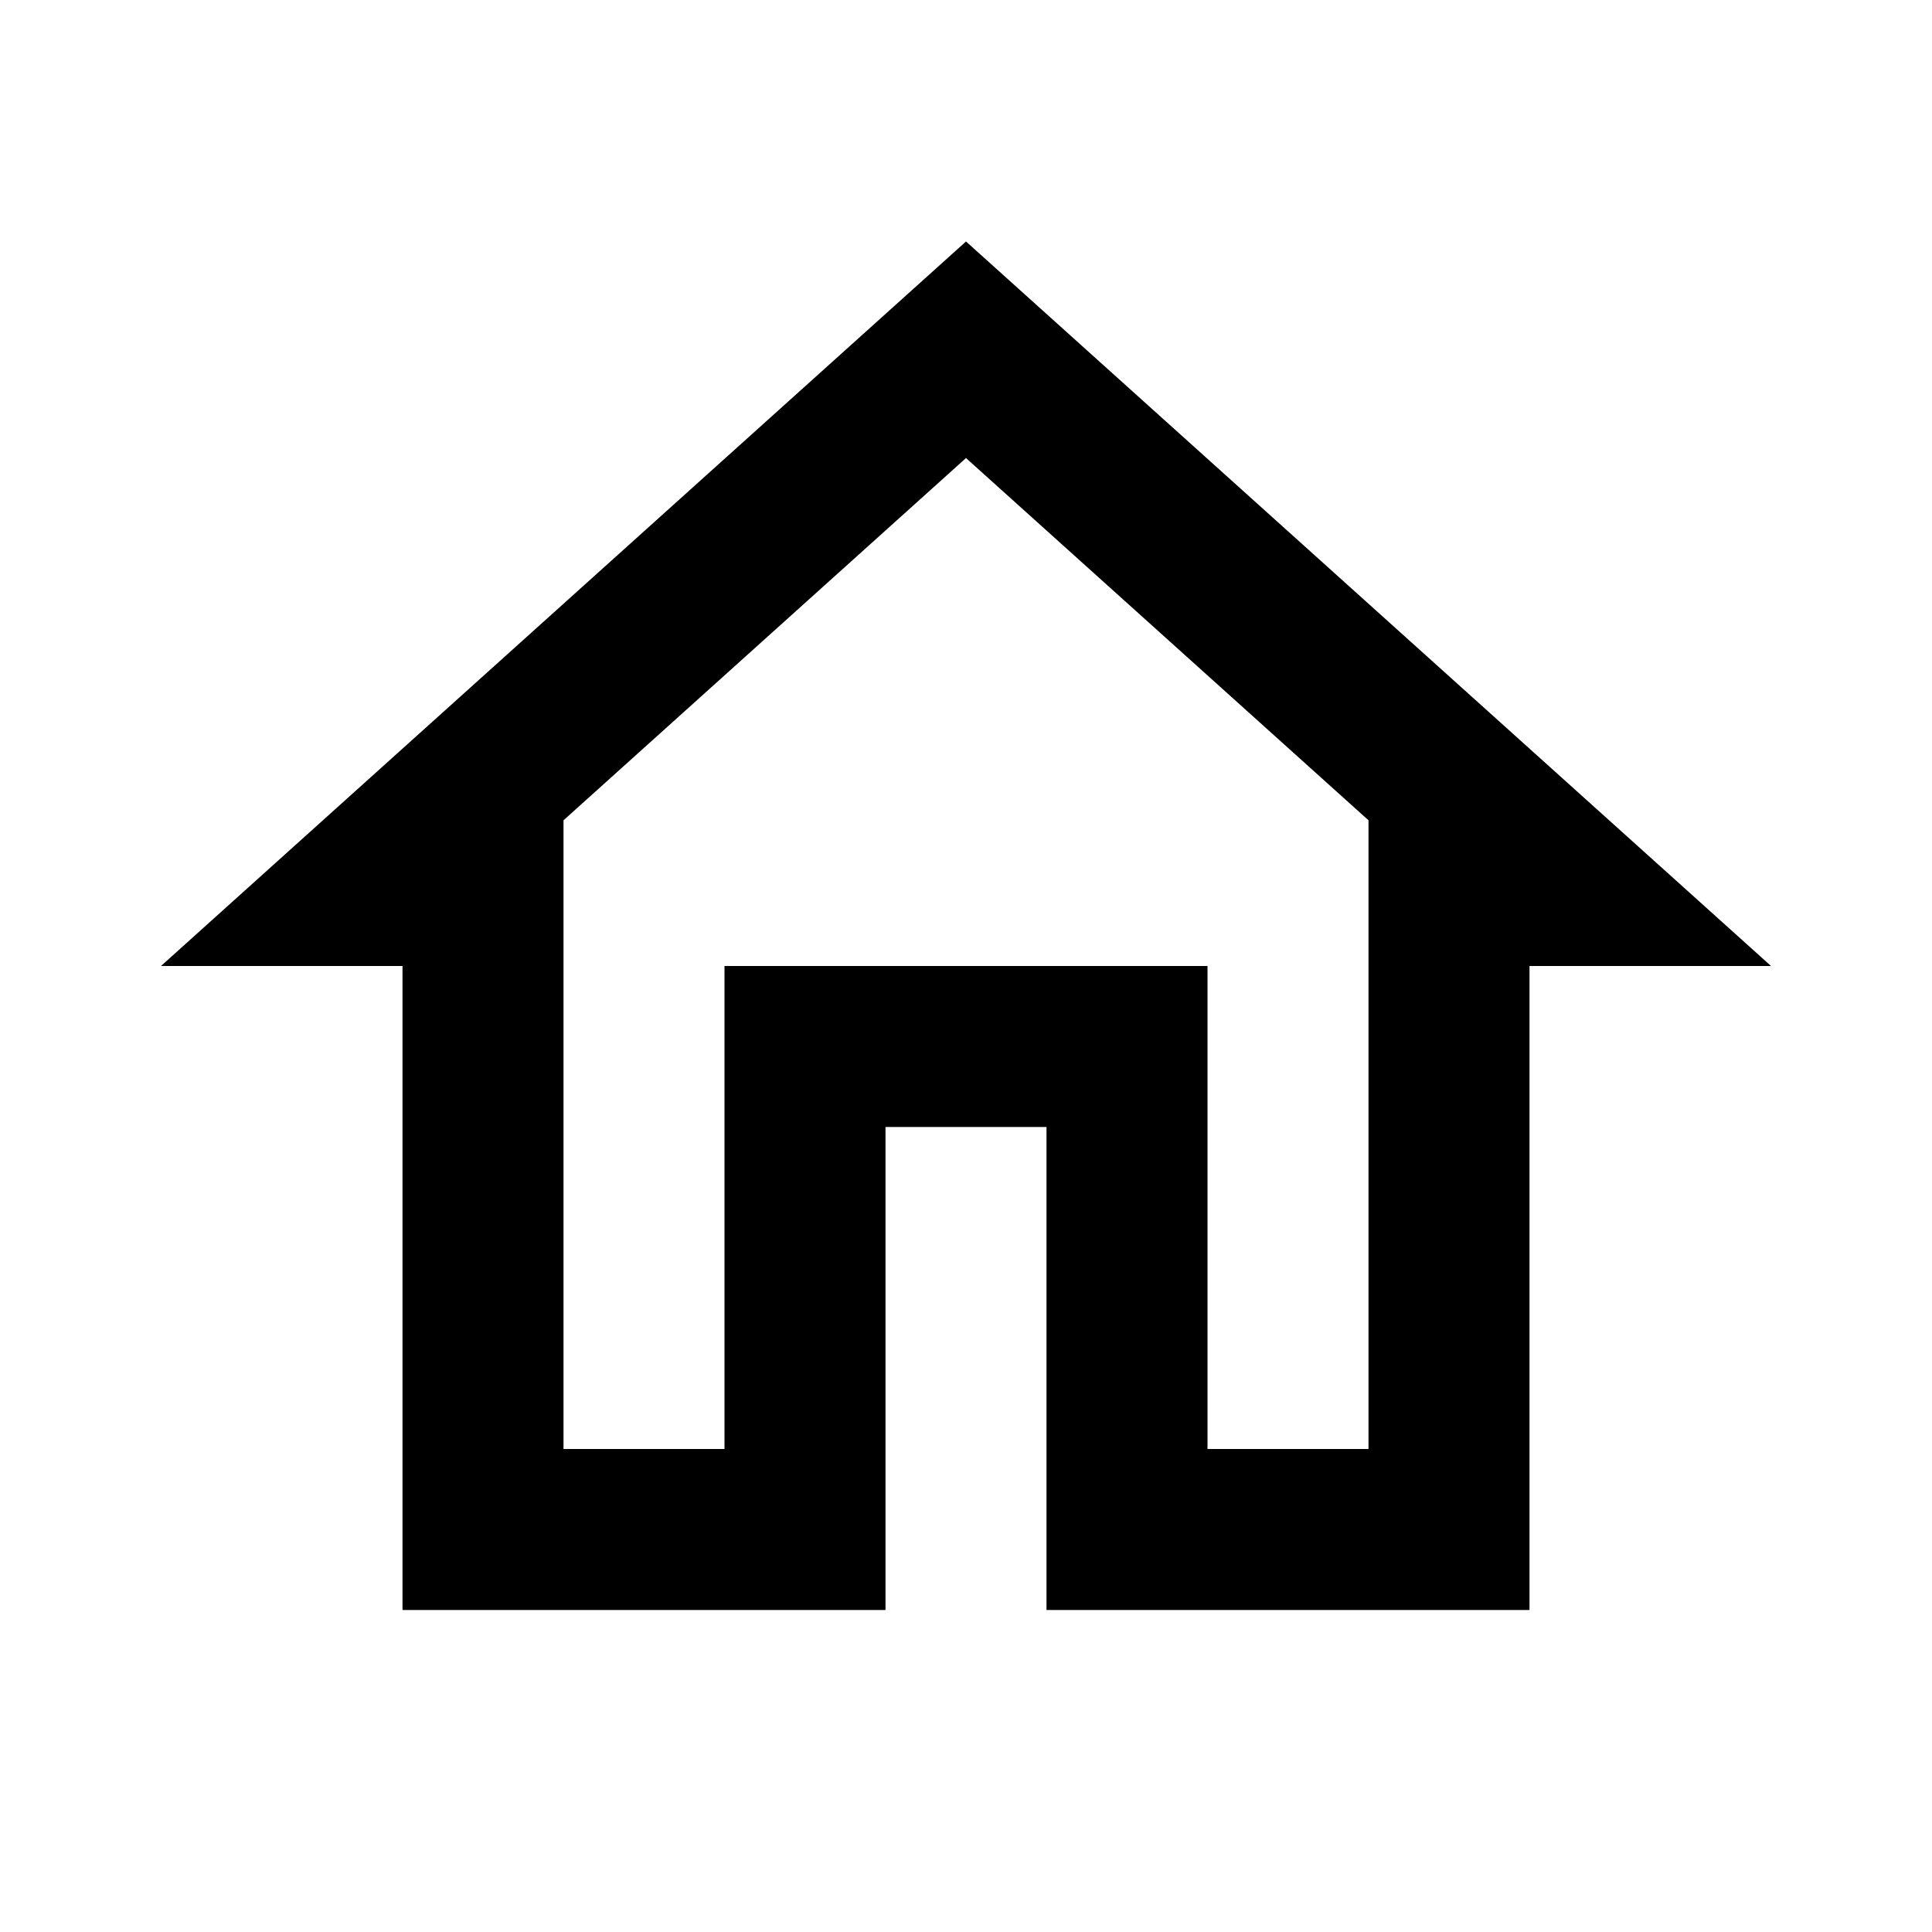
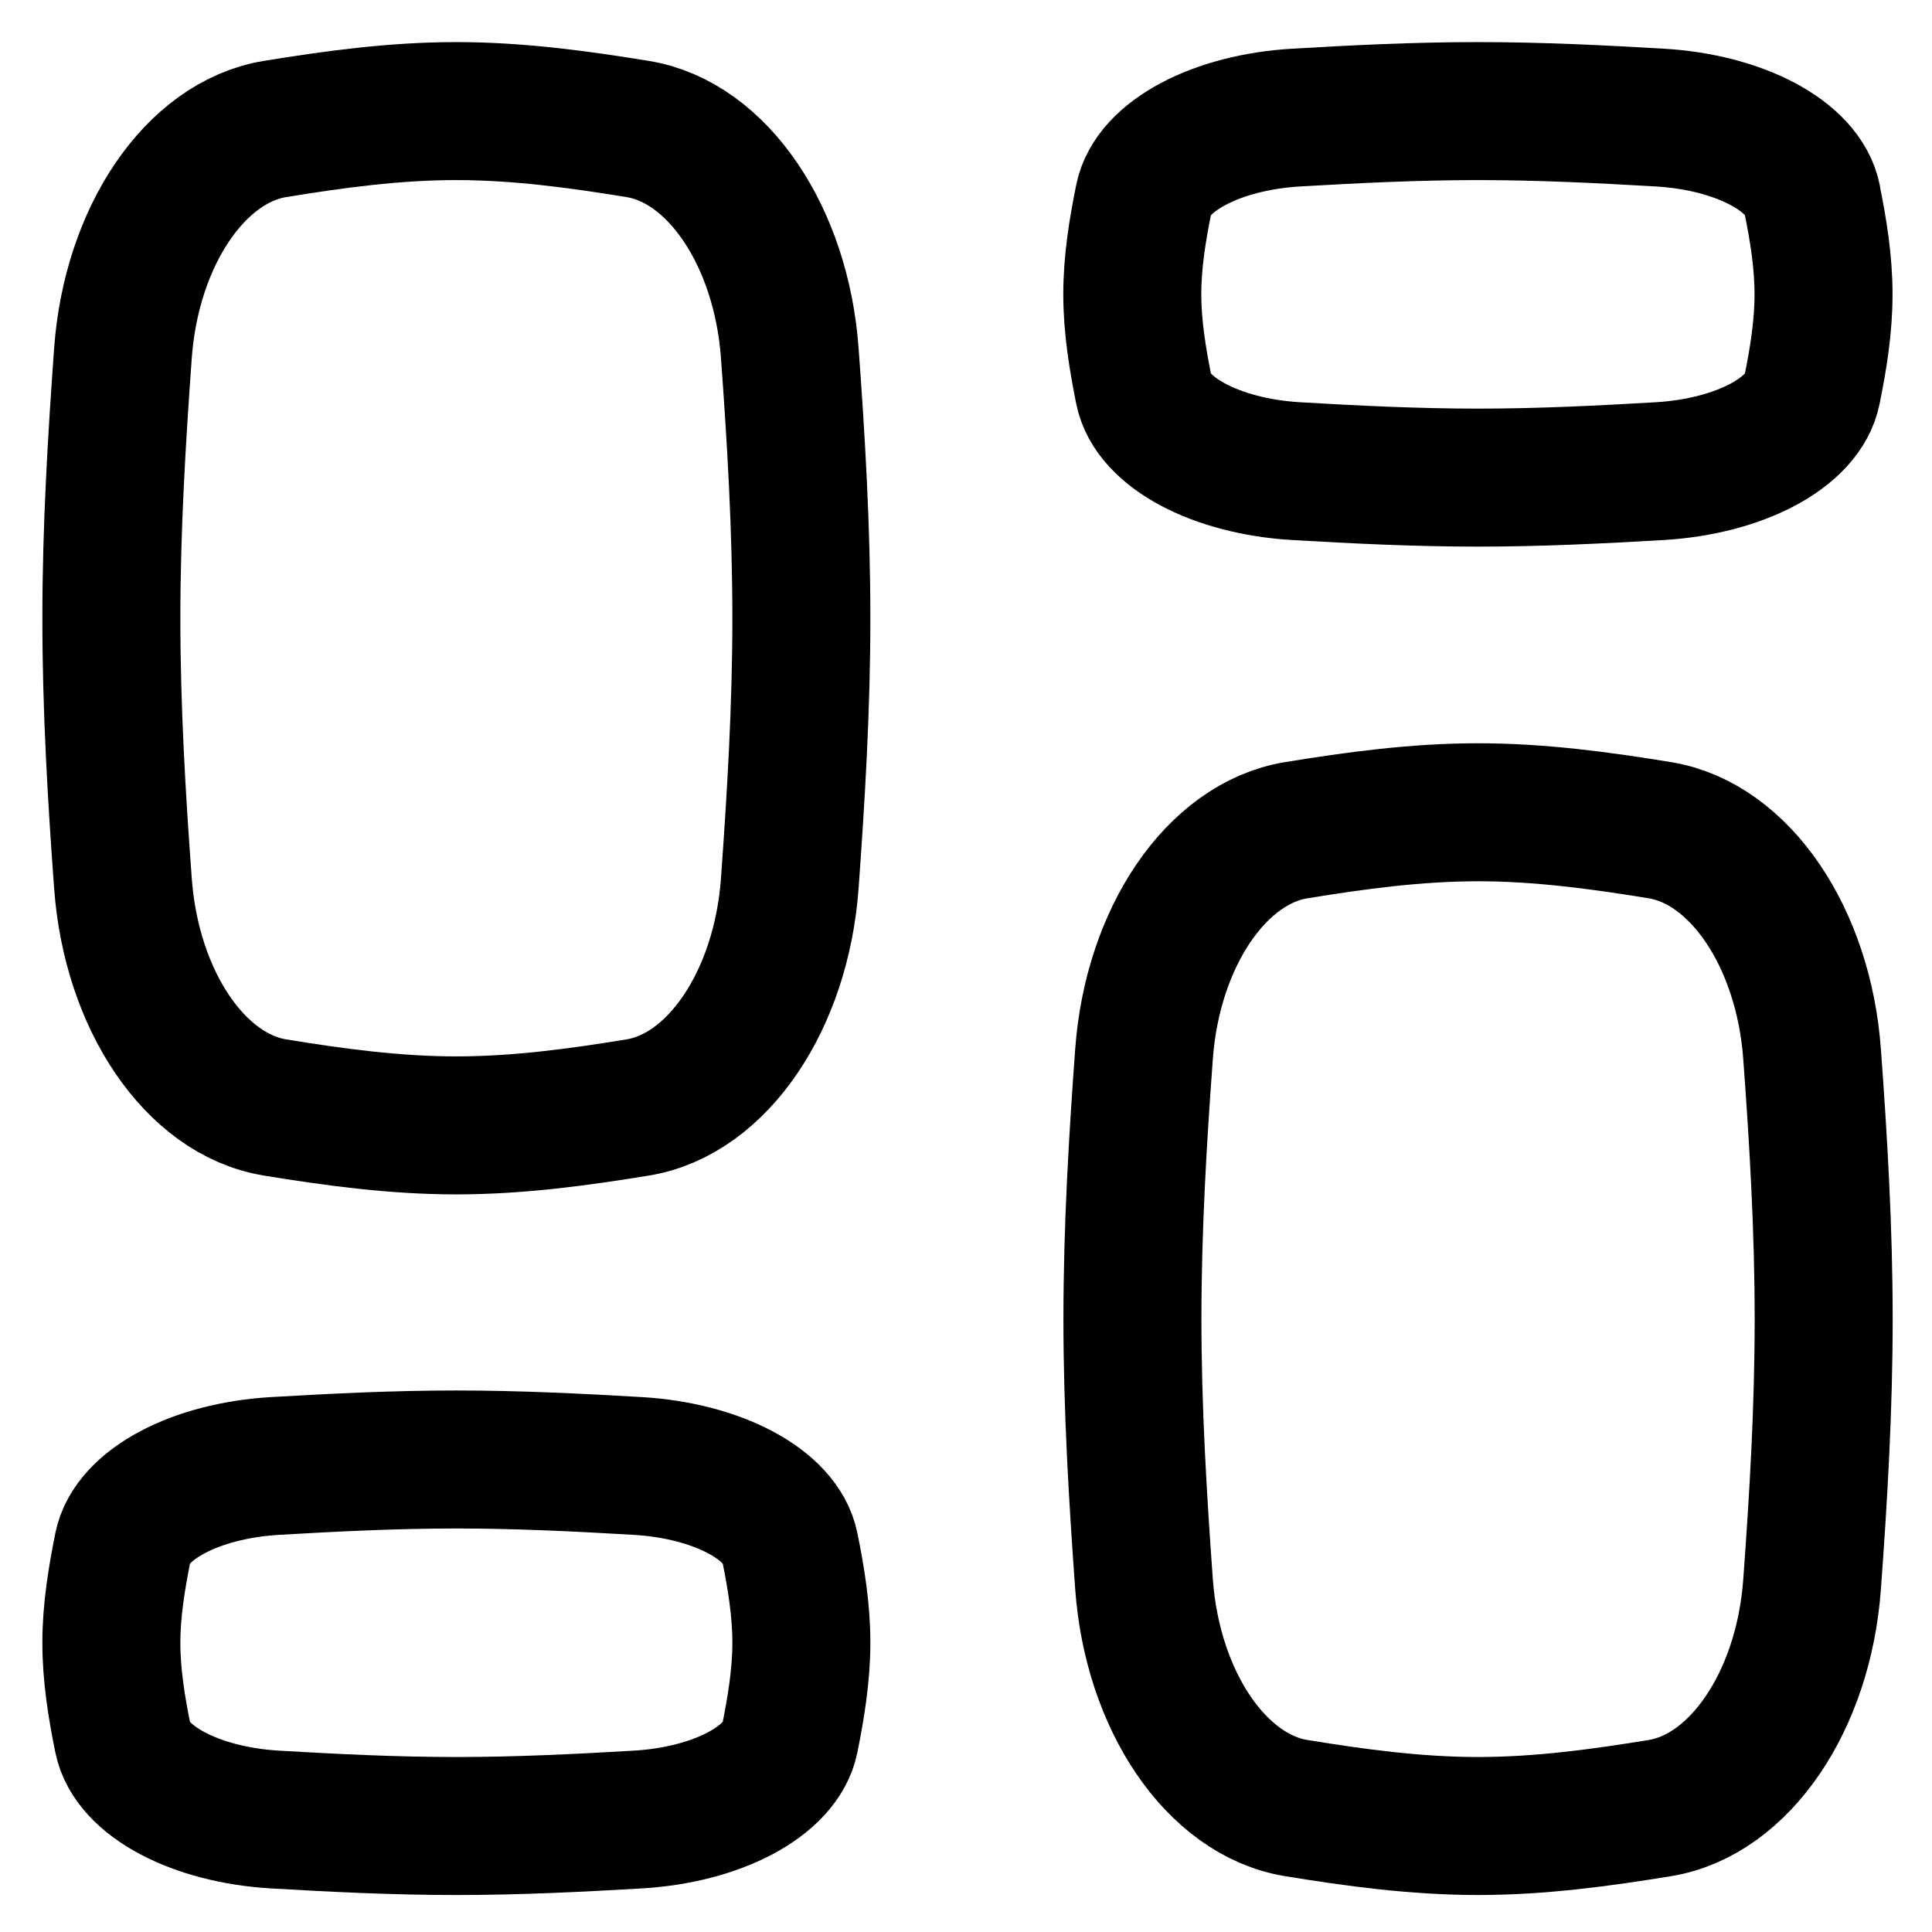
- <svg xmlns="http://www.w3.org/2000/svg" width="24" height="24" viewBox="0 0 24 24" fill="none">
-   <path d="M12 5.69l5 4.5V18h-2v-6H9v6H7v-7.81l5-4.5zM12 3L2 12h3v8h6v-6h2v6h6v-8h3L12 3z" fill="currentColor" />
+ <svg xmlns="http://www.w3.org/2000/svg" fill="none" viewBox="0 0 14 14" id="Dashboard-3--Streamline-Flex" height="14" width="14">
+   <g id="dashboard-3--app-application-dashboard-home-layout-vertical">
+     <path id="Intersect" stroke="#000000" stroke-linecap="round" stroke-linejoin="round" d="M0.891 6.402c0.062 0.847 0.525 1.529 1.101 1.623 0.428 0.07 0.867 0.13 1.315 0.13 0.448 0 0.887 -0.06 1.315 -0.13 0.576 -0.094 1.039 -0.776 1.101 -1.623 0.045 -0.625 0.084 -1.267 0.084 -1.922 0 -0.655 -0.038 -1.297 -0.084 -1.922 -0.062 -0.847 -0.525 -1.529 -1.101 -1.623C4.193 0.865 3.754 0.805 3.306 0.805c-0.448 0 -0.887 0.06 -1.315 0.13C1.416 1.03 0.953 1.711 0.891 2.558c-0.045 0.625 -0.084 1.267 -0.084 1.922 0 0.655 0.038 1.297 0.084 1.922Z" stroke-width="1" />
+     <path id="Intersect_2" stroke="#000000" stroke-linecap="round" stroke-linejoin="round" d="M13.131 7.638c-0.062 -0.847 -0.526 -1.528 -1.103 -1.622 -0.429 -0.07 -0.869 -0.13 -1.317 -0.13 -0.449 0 -0.889 0.06 -1.318 0.13 -0.577 0.094 -1.041 0.775 -1.103 1.622 -0.046 0.625 -0.084 1.267 -0.084 1.921 0 0.654 0.039 1.296 0.084 1.921 0.062 0.847 0.526 1.528 1.103 1.622 0.429 0.07 0.869 0.13 1.318 0.13s0.889 -0.06 1.317 -0.13c0.577 -0.094 1.042 -0.775 1.103 -1.622 0.046 -0.625 0.084 -1.267 0.084 -1.921 0 -0.654 -0.038 -1.296 -0.084 -1.921Z" stroke-width="1" />
+     <path id="Intersect_3" stroke="#000000" stroke-linecap="round" stroke-linejoin="round" d="M0.891 12.599c0.062 0.306 0.525 0.552 1.101 0.586 0.428 0.025 0.867 0.047 1.315 0.047 0.448 0 0.887 -0.022 1.315 -0.047 0.576 -0.034 1.039 -0.28 1.101 -0.586 0.045 -0.226 0.084 -0.458 0.084 -0.695 0 -0.237 -0.038 -0.469 -0.084 -0.695 -0.062 -0.306 -0.525 -0.552 -1.101 -0.586 -0.428 -0.025 -0.867 -0.047 -1.315 -0.047 -0.448 0 -0.887 0.022 -1.315 0.047 -0.576 0.034 -1.039 0.28 -1.101 0.586 -0.045 0.226 -0.084 0.458 -0.084 0.695 0 0.236 0.038 0.469 0.084 0.695Z" stroke-width="1" />
+     <path id="Intersect_4" stroke="#000000" stroke-linecap="round" stroke-linejoin="round" d="M13.131 1.438c-0.062 -0.306 -0.526 -0.552 -1.103 -0.586C11.599 0.827 11.159 0.805 10.71 0.805c-0.449 0 -0.889 0.022 -1.318 0.047 -0.577 0.034 -1.041 0.28 -1.103 0.586 -0.046 0.226 -0.084 0.458 -0.084 0.695 0 0.237 0.039 0.469 0.084 0.695 0.062 0.306 0.526 0.552 1.103 0.586 0.429 0.025 0.869 0.047 1.318 0.047s0.889 -0.022 1.317 -0.047c0.577 -0.034 1.042 -0.28 1.103 -0.586 0.046 -0.226 0.084 -0.458 0.084 -0.695 0 -0.237 -0.038 -0.469 -0.084 -0.695Z" stroke-width="1" />
+   </g>
</svg>
